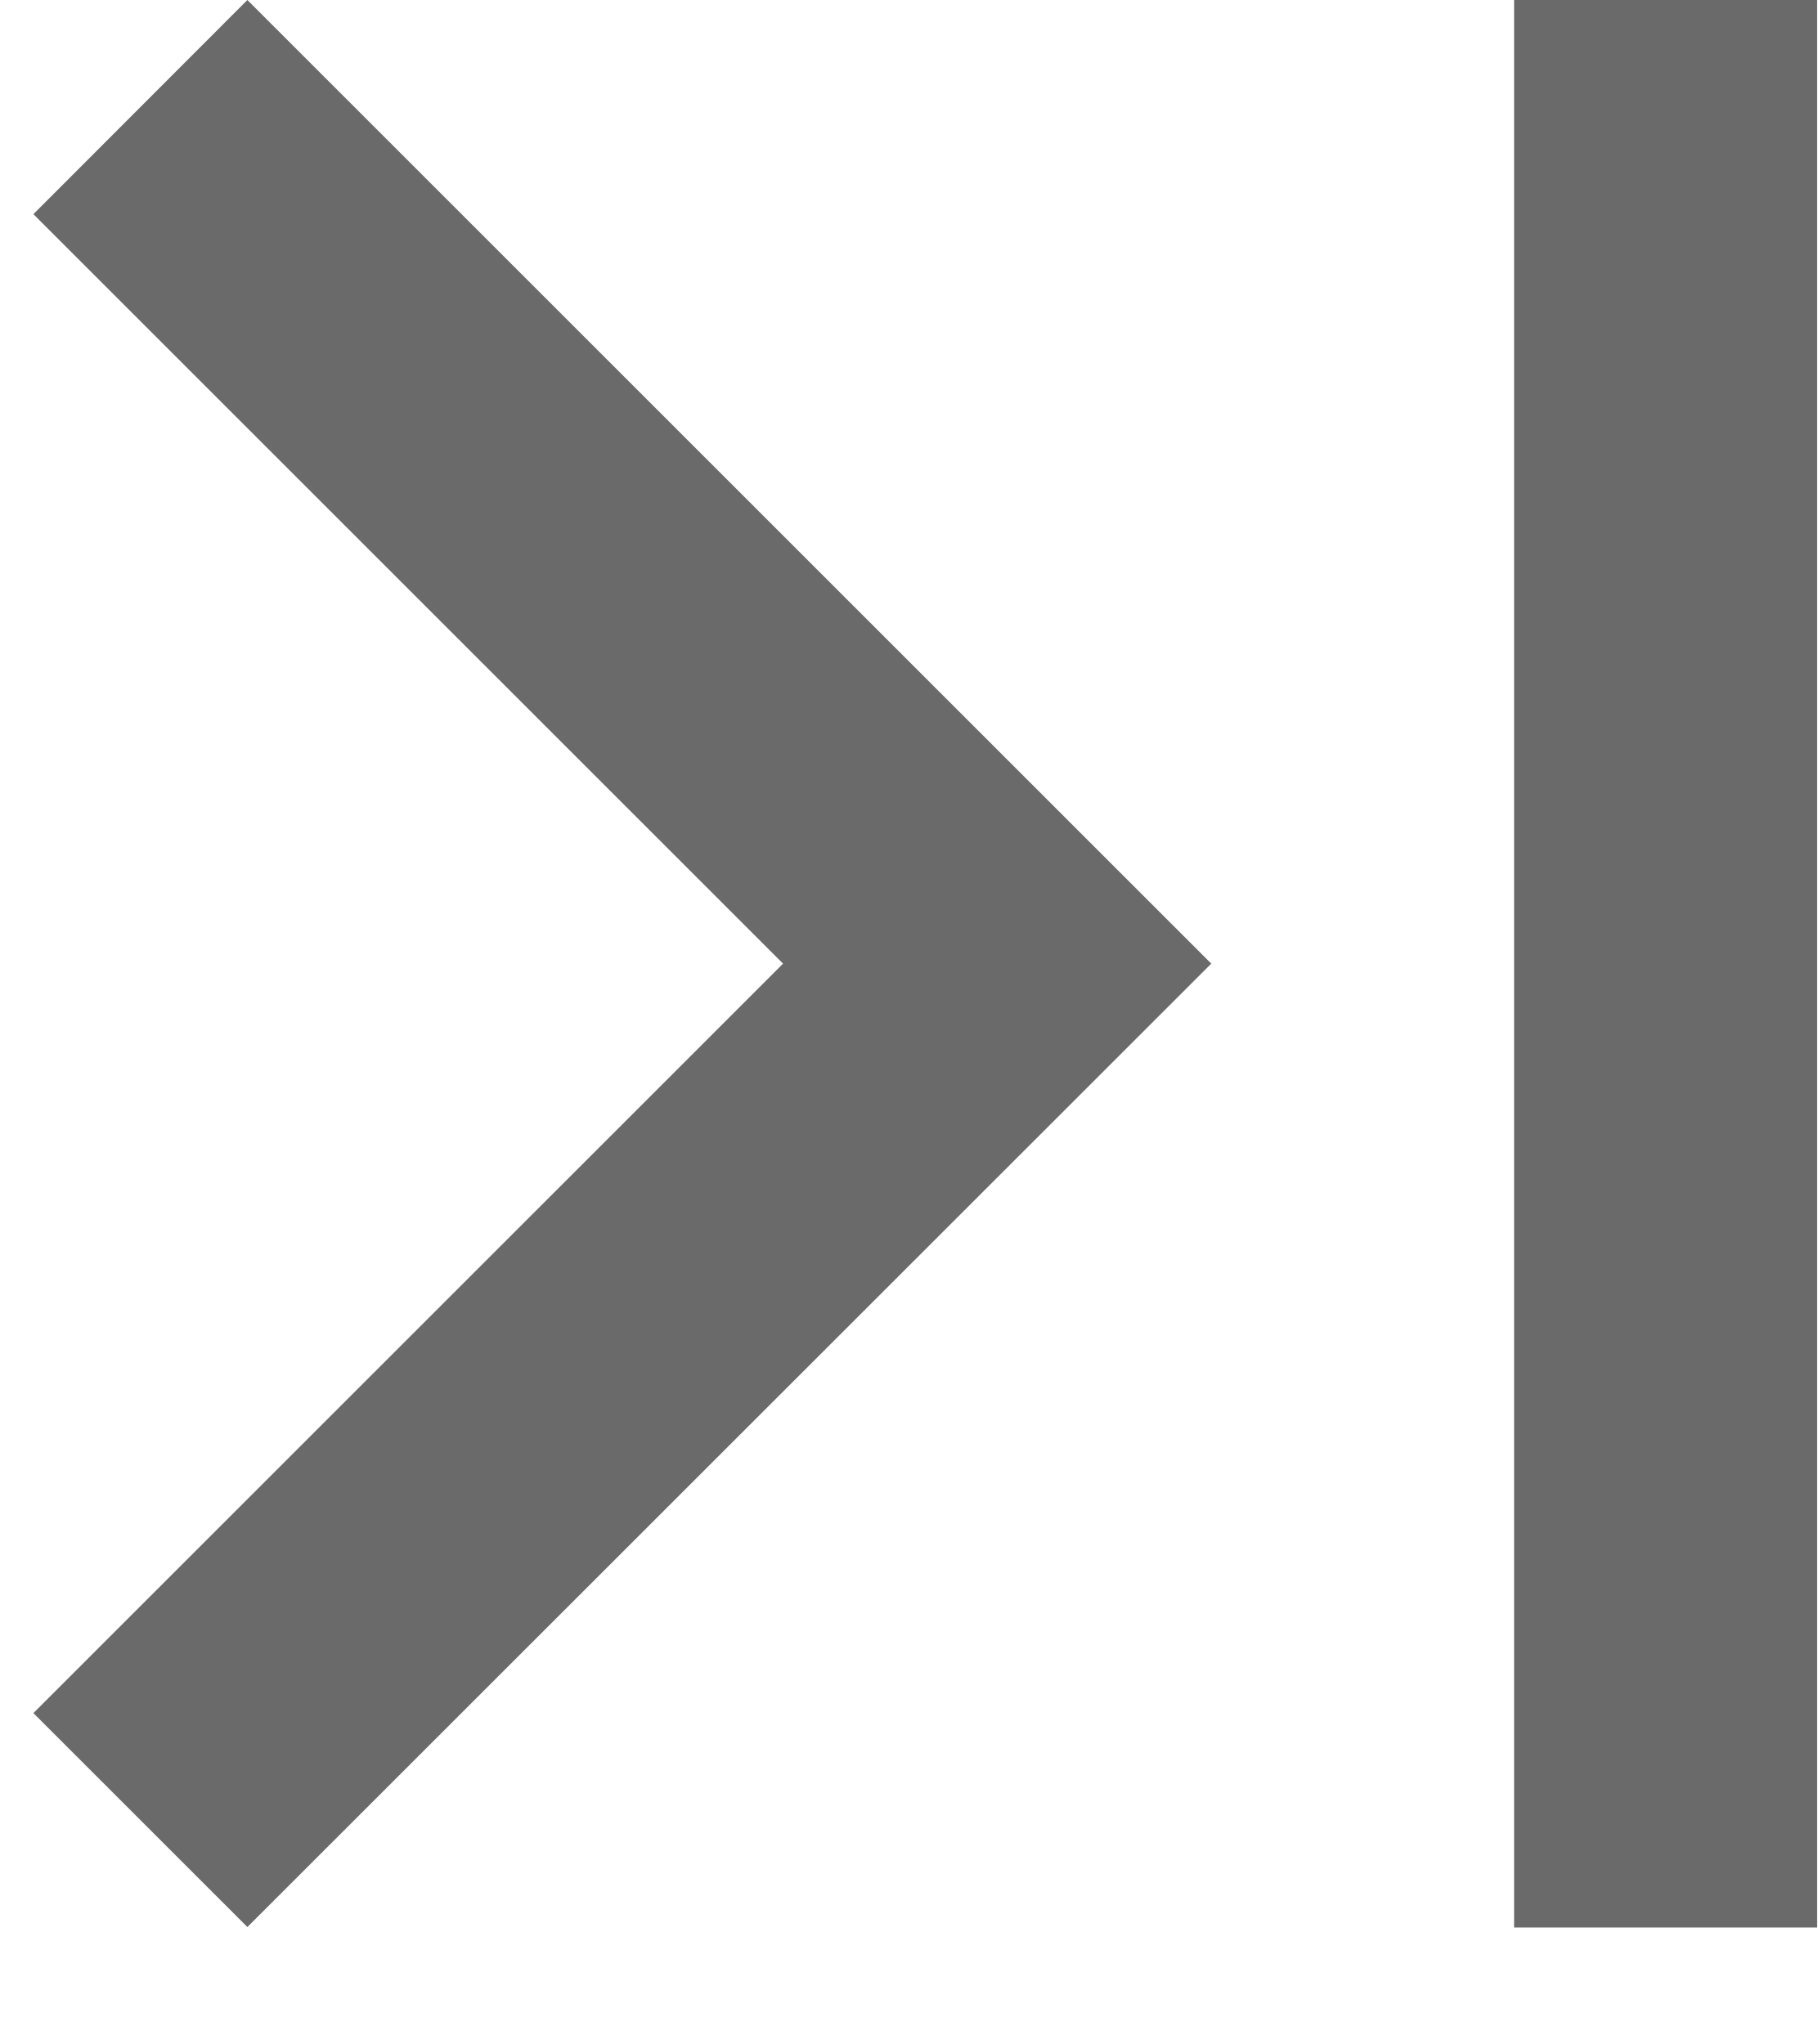
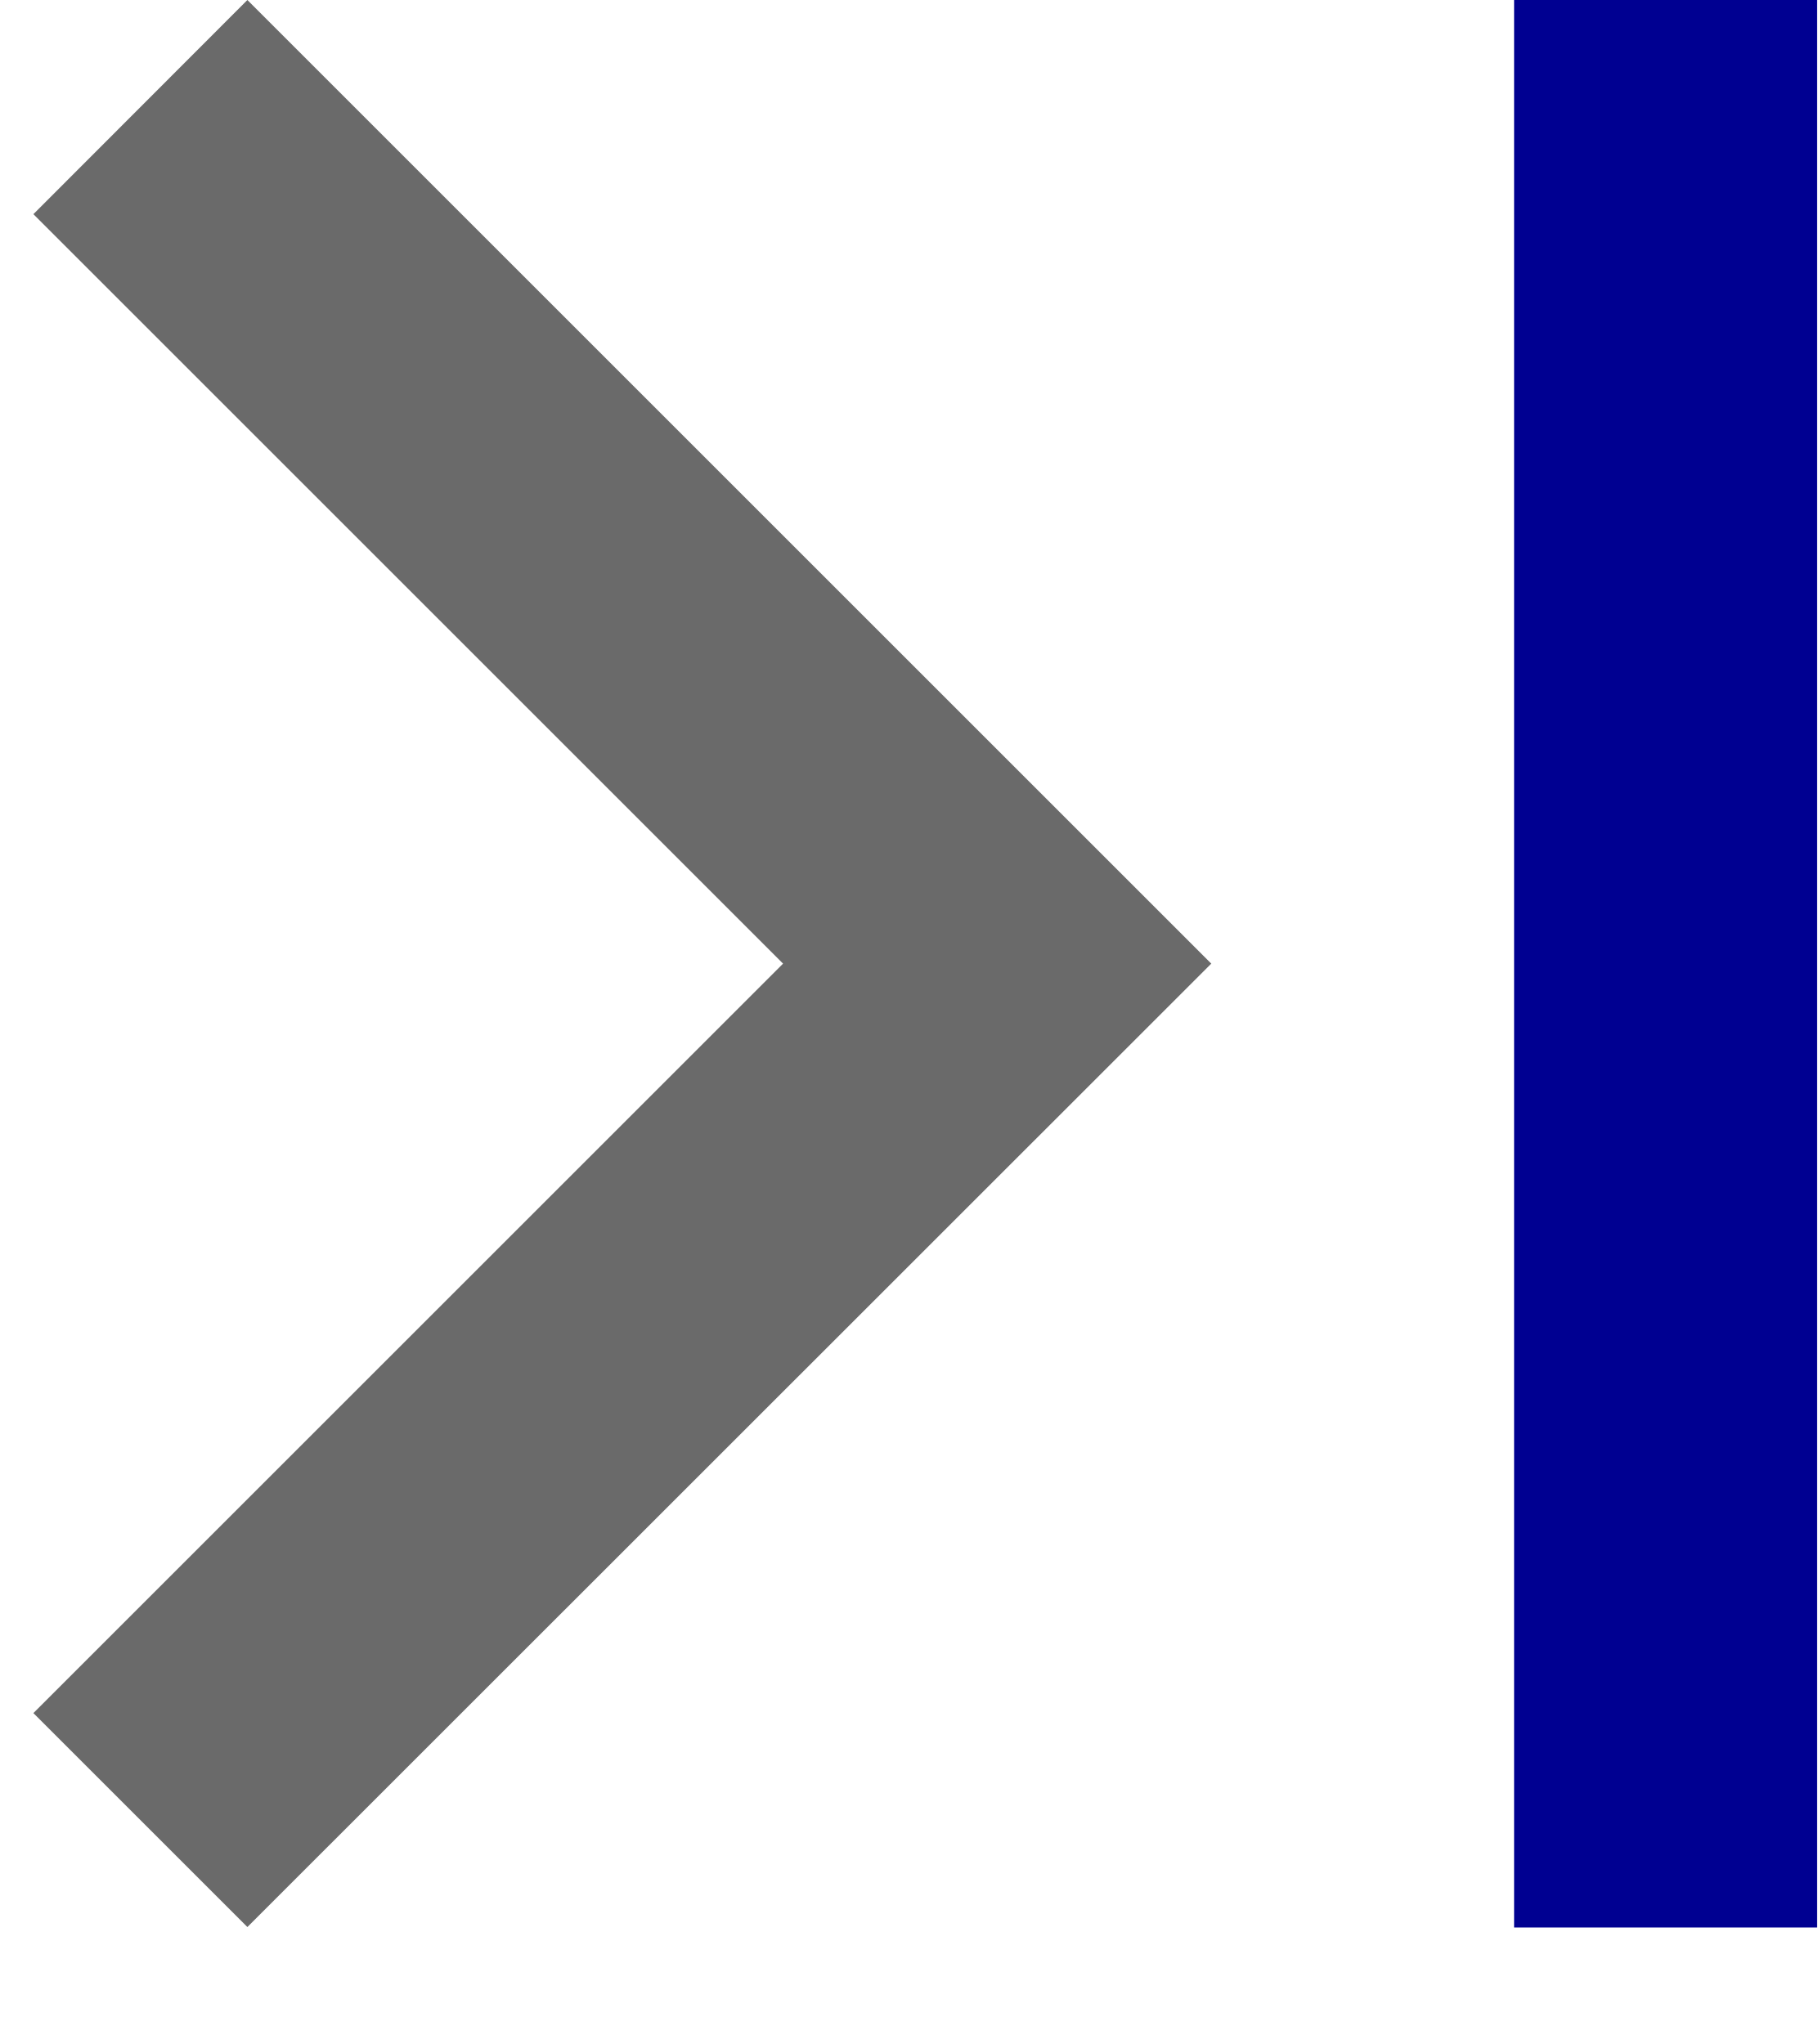
<svg xmlns="http://www.w3.org/2000/svg" width="8" height="9" viewBox="0 0 8 9" fill="none">
-   <path d="M6.665 0H7.999V8.487H6.665V0Z" fill="#6A6A6A" />
+   <path d="M6.665 0H7.999V8.487H6.665V0Z" fill="#000091" />
  <path d="M0.147 7.543L3.447 4.243L0.147 0.943L1.089 0L5.332 4.243L1.089 8.485L0.147 7.543Z" fill="#6A6A6A" />
</svg>
